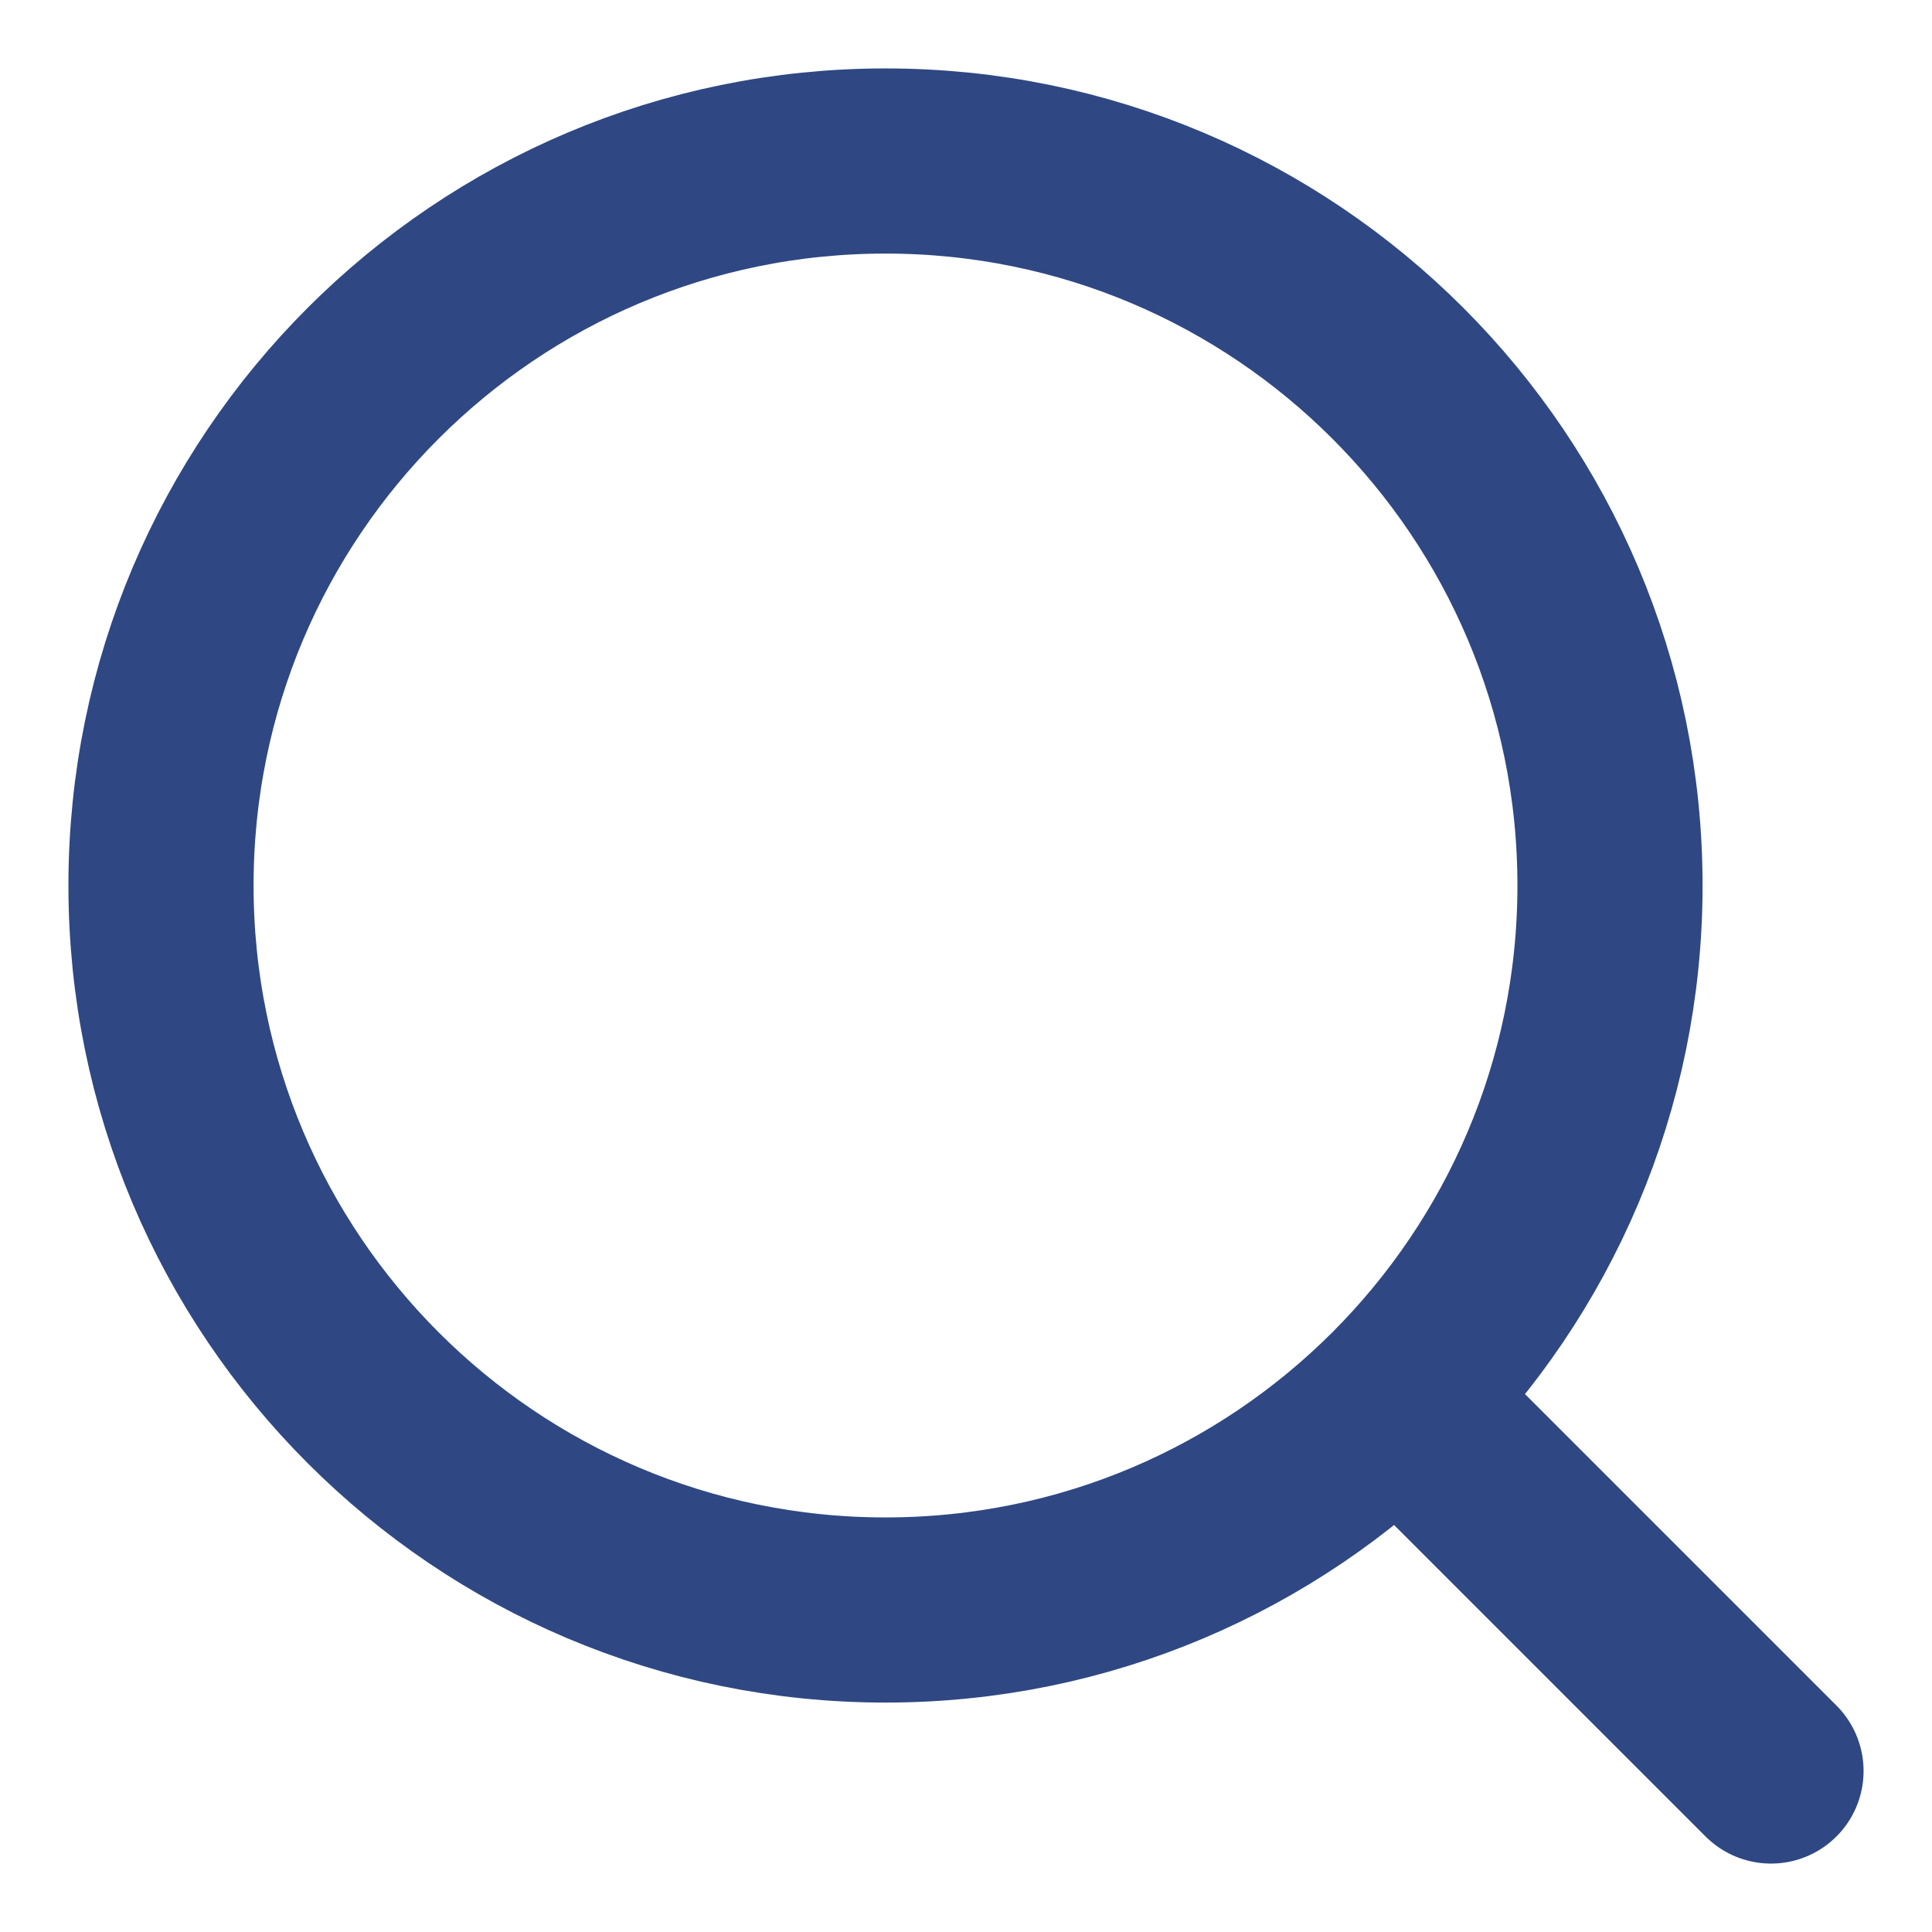
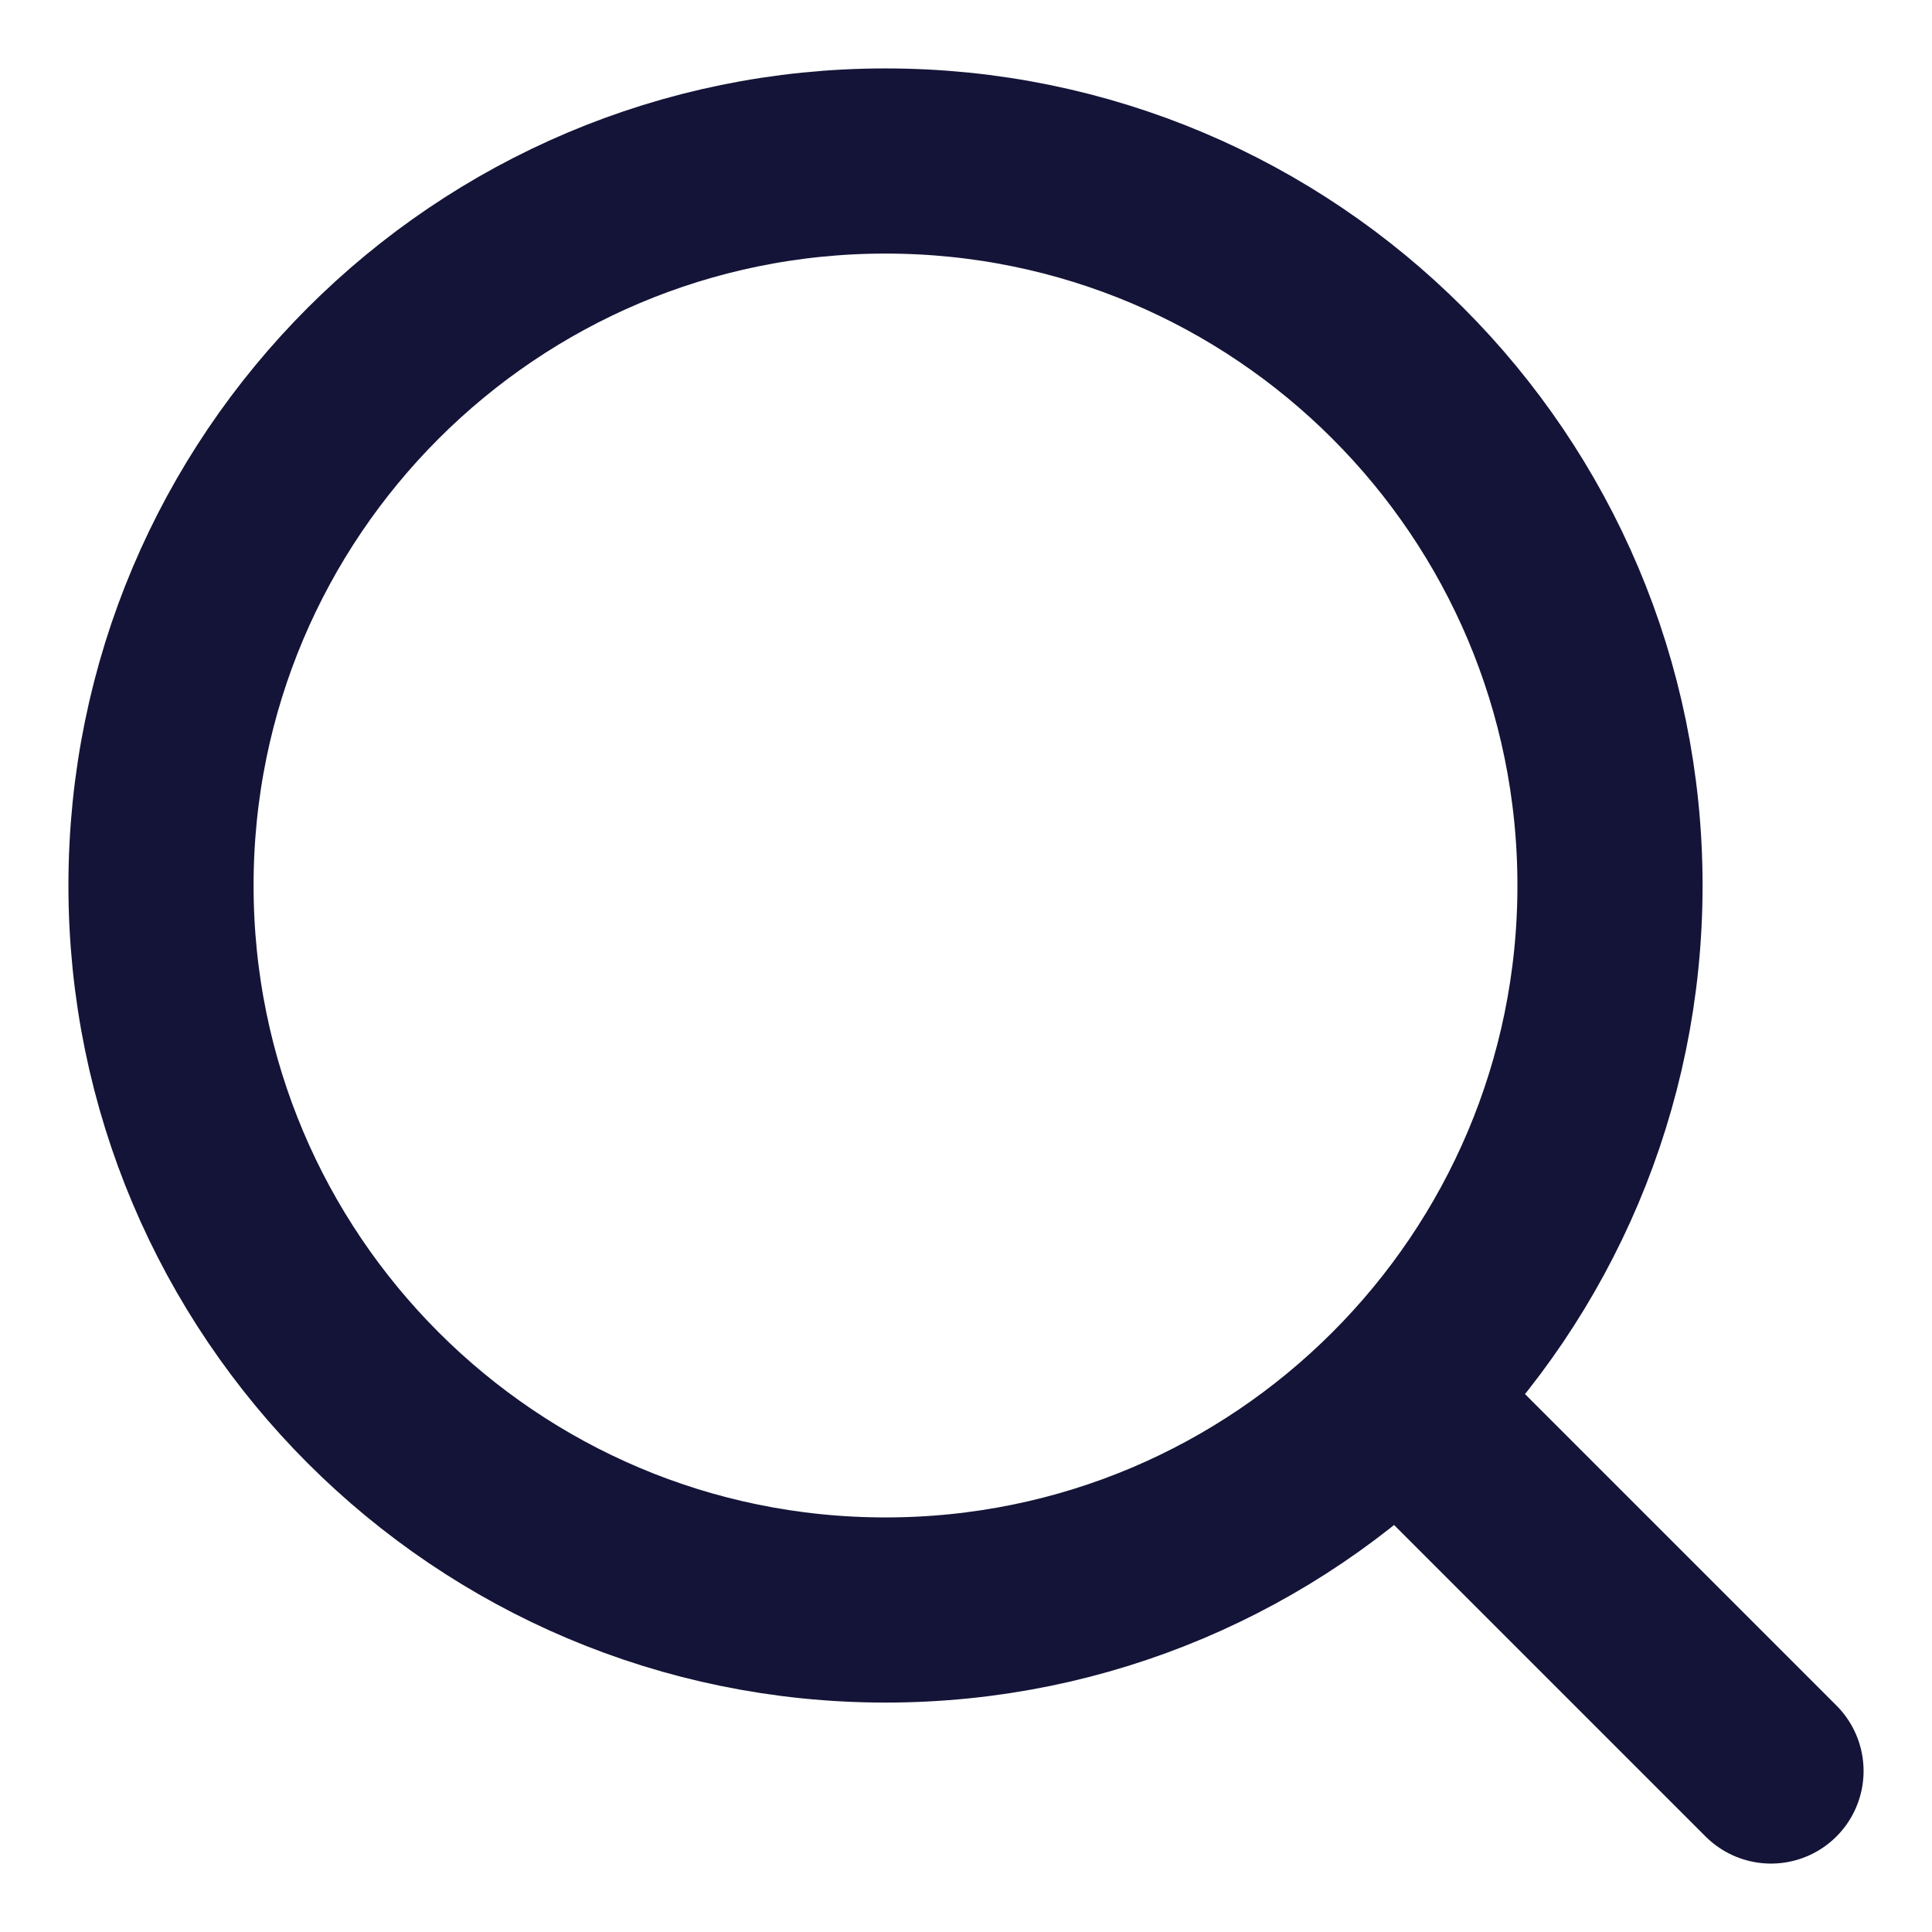
<svg xmlns="http://www.w3.org/2000/svg" width="32" height="32" viewBox="0 0 24 24">
-   <path fill="none" stroke="hsl(222 47% 35%)" stroke-linecap="round" stroke-linejoin="round" stroke-width="2.3" d="M17.5 17.5L22 22m-2-11a9 9 0 1 0-18 0a9 9 0 0 0 18 0" color="currentColor" />
+   <path fill="none" stroke="hsl(240 47% 15%)" stroke-linecap="round" stroke-linejoin="round" stroke-width="2.3" d="M17.5 17.5L22 22m-2-11a9 9 0 1 0-18 0a9 9 0 0 0 18 0" color="currentColor" />
</svg>
